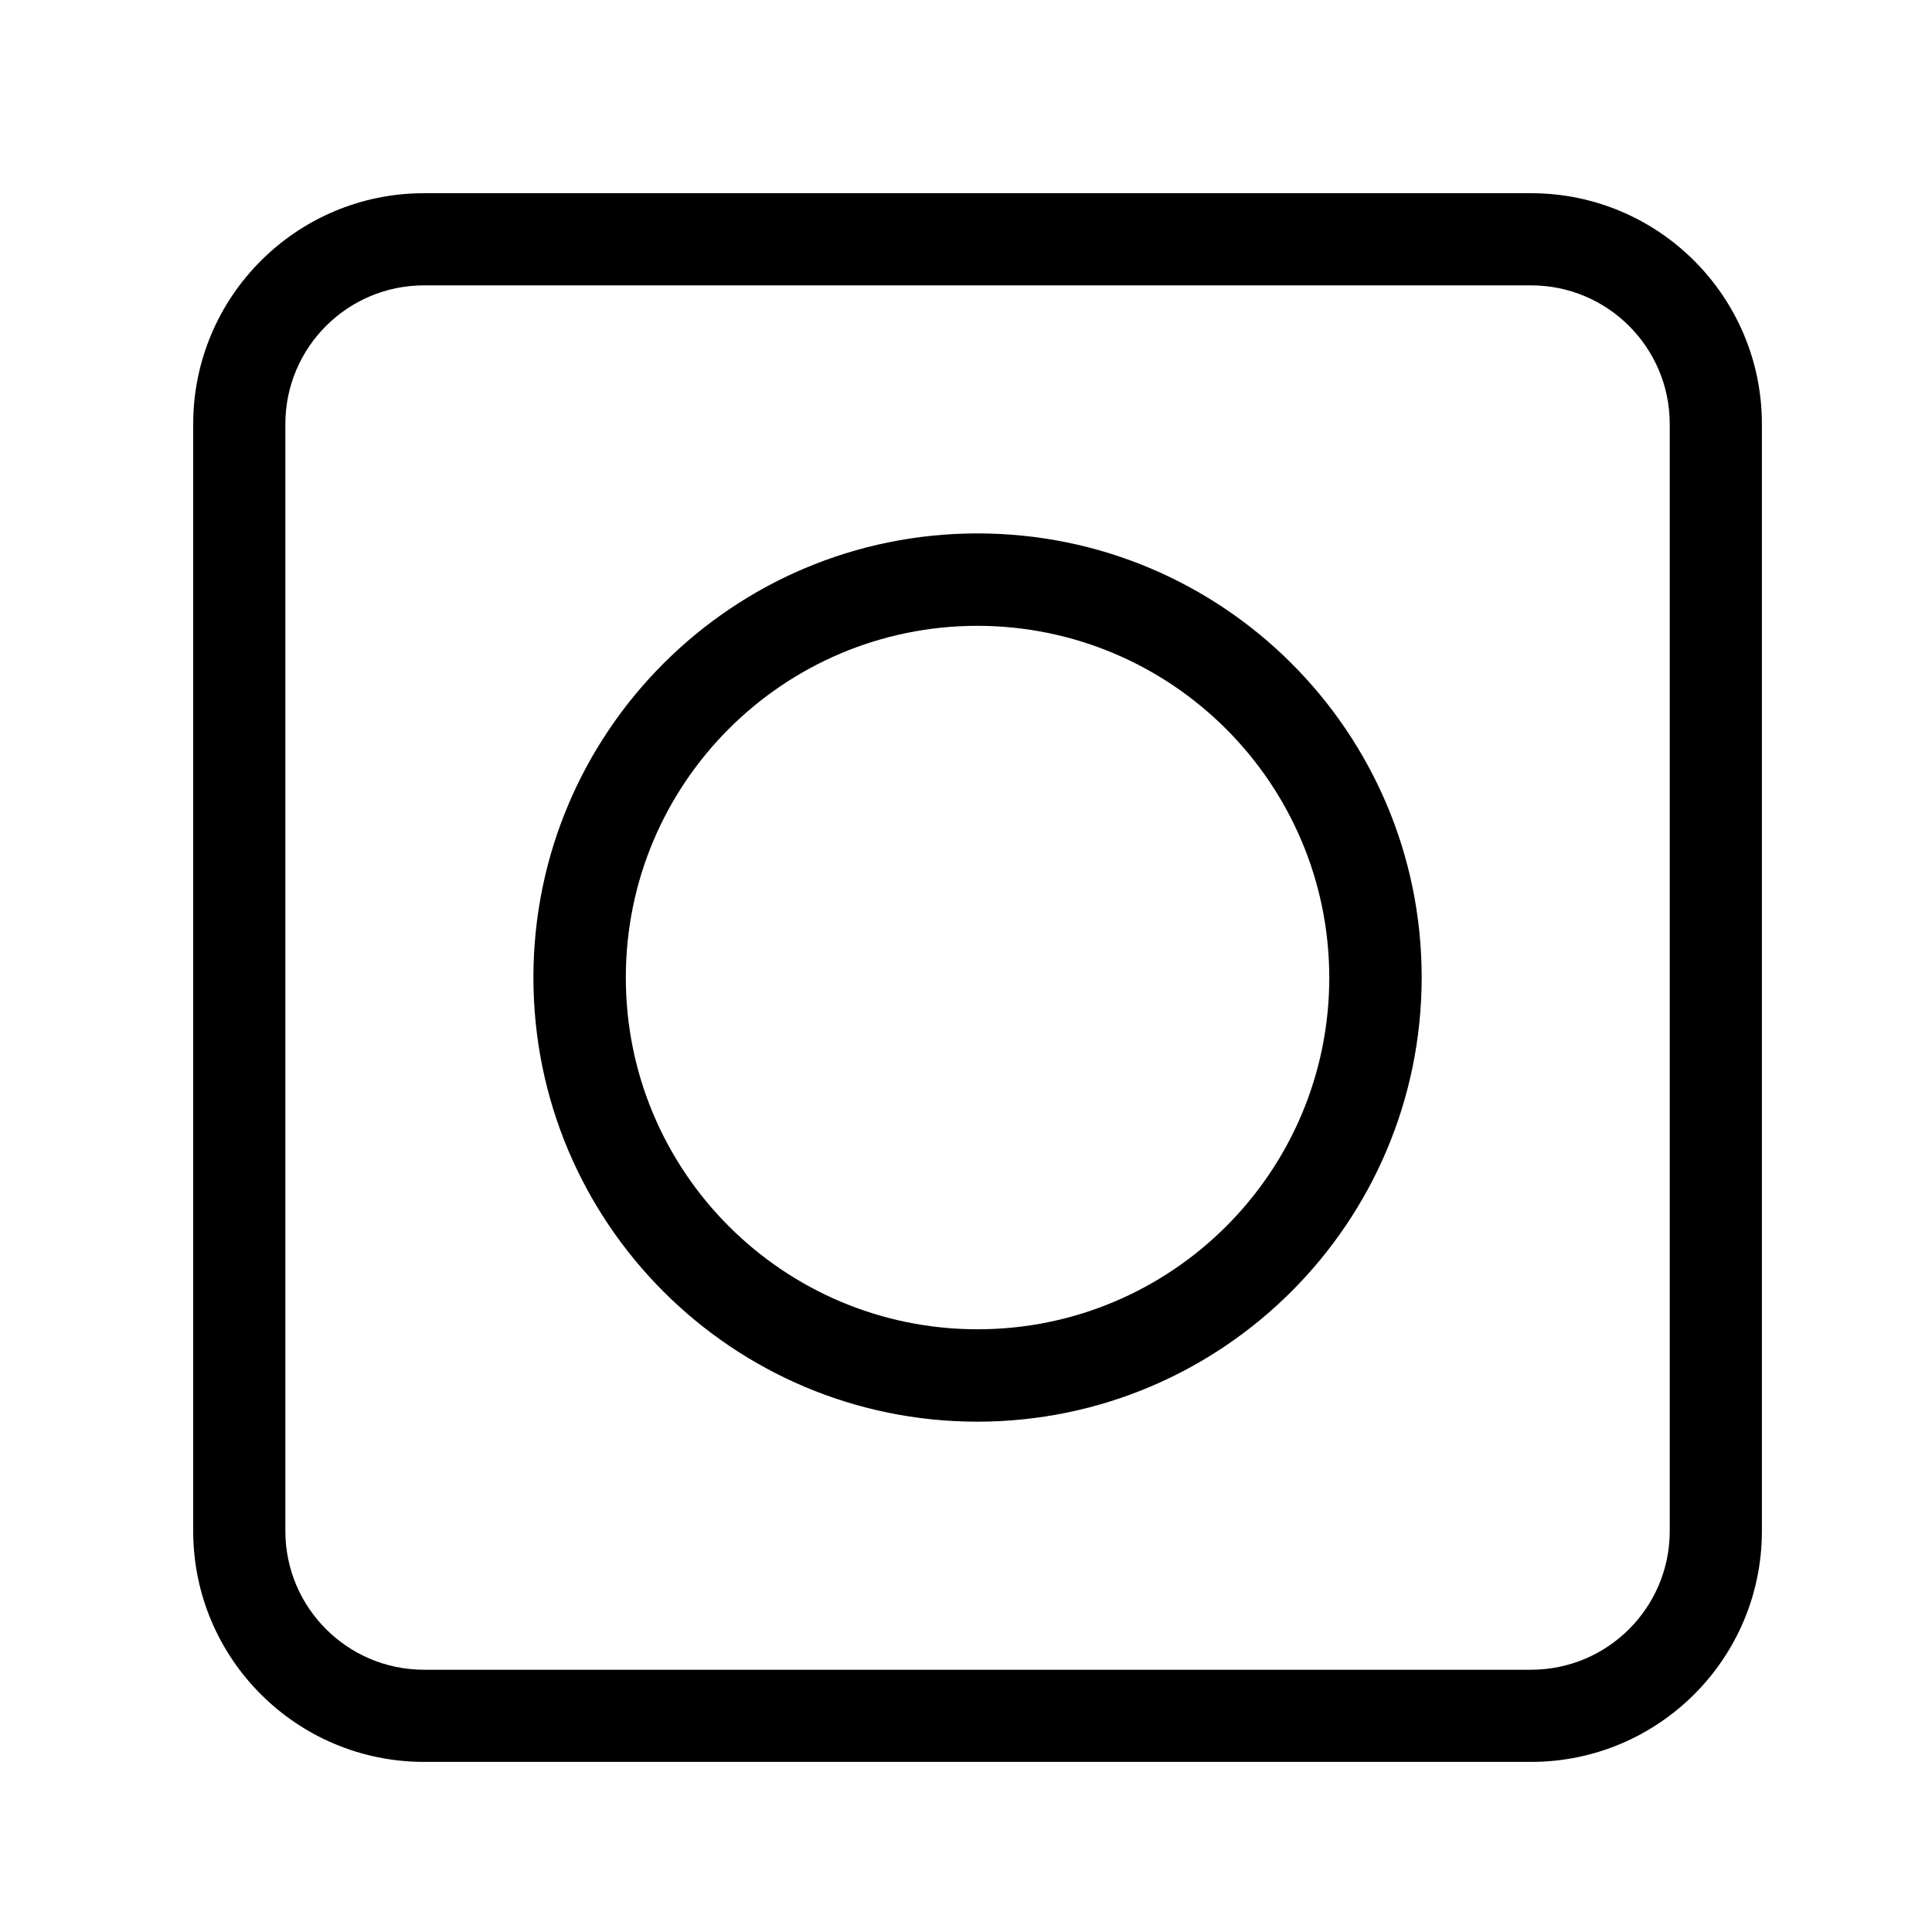
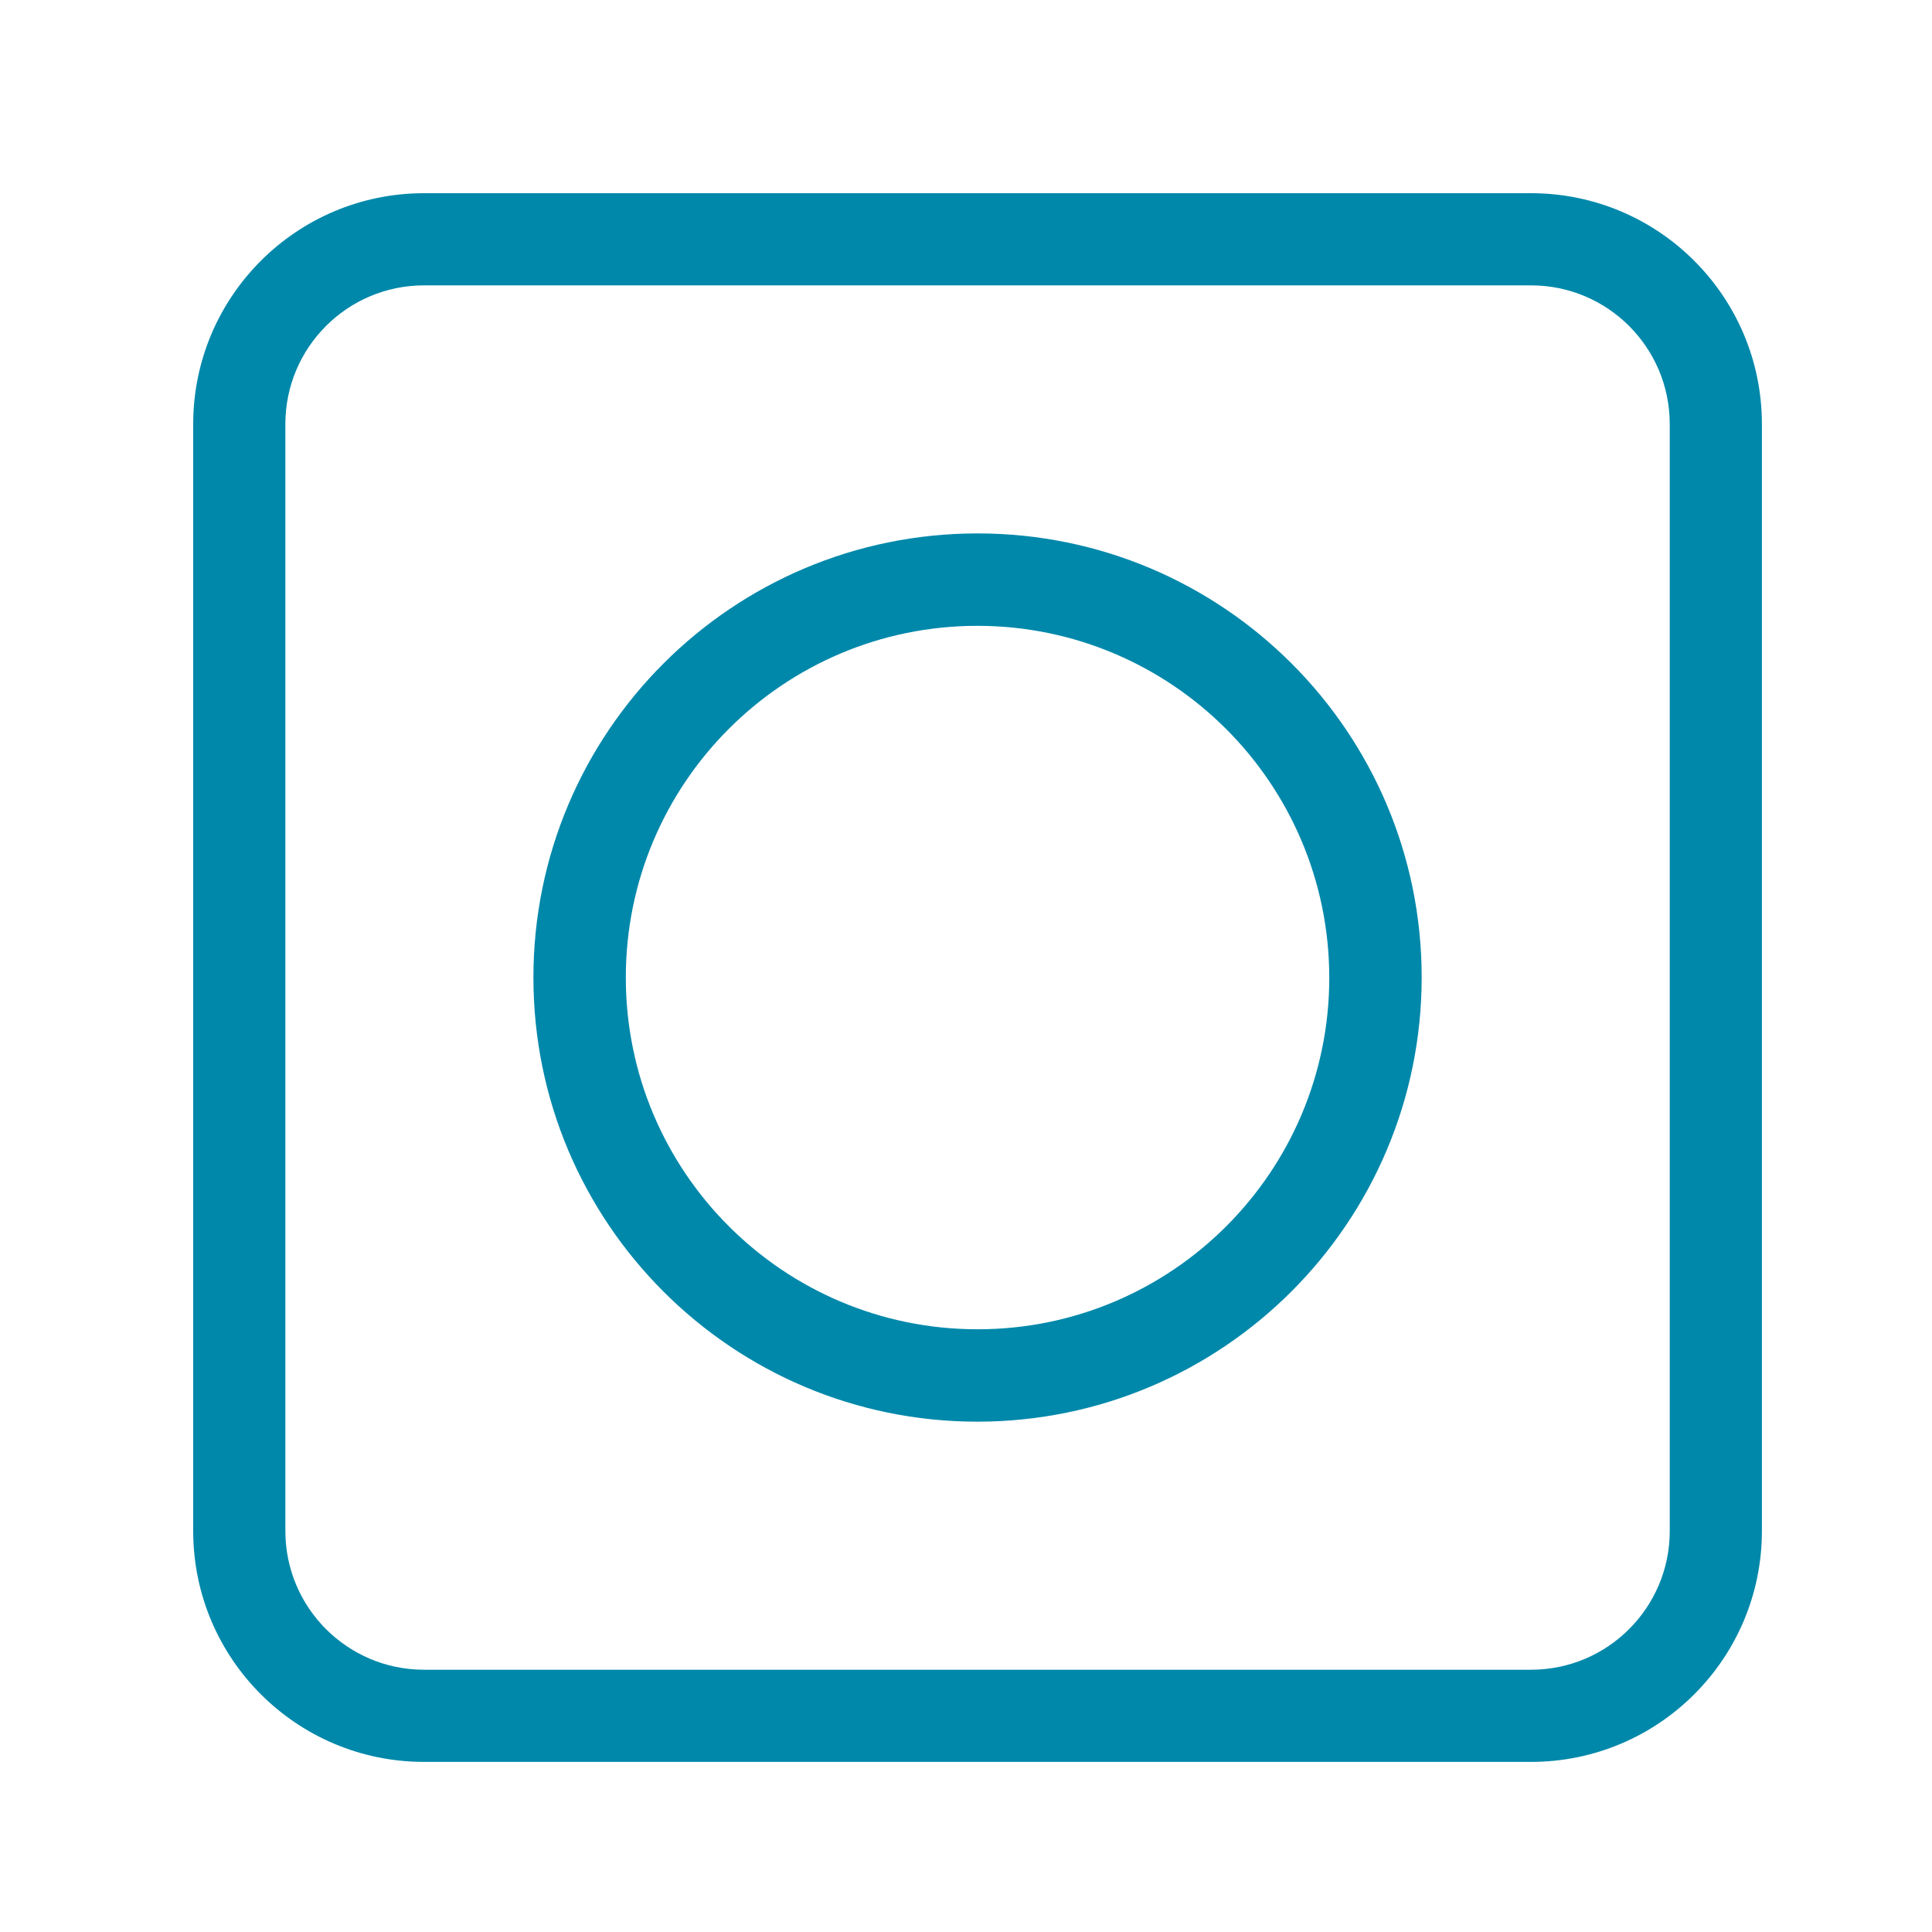
<svg xmlns="http://www.w3.org/2000/svg" id="svg3753" version="1.1" viewBox="0 0 100 100" height="100" width="100">
  <defs id="defs3757" />
-   <g transform="matrix(1.268684,0,0,1.268684,10,10)" data-name="Layer 2" id="g3745" style="fill:#000000">
-     <g data-name="Layer 1" id="g3743">
-       <path d="M 32,50.12 A 18.12,18.12 0 1 1 50.12,32 18.14,18.14 0 0 1 32,50.12 Z M 32,17.65 A 14.35,14.35 0 1 0 46.35,32 14.37,14.37 0 0 0 32,17.65 Z" id="path3739" />
-       <path d="M 54.59,64 H 9.41 A 9.42,9.42 0 0 1 0,54.59 V 9.41 A 9.42,9.42 0 0 1 9.41,0 H 54.59 A 9.42,9.42 0 0 1 64,9.41 V 54.59 A 9.42,9.42 0 0 1 54.59,64 Z M 9.41,3.76 A 5.66,5.66 0 0 0 3.76,9.41 v 45.18 a 5.66,5.66 0 0 0 5.65,5.65 h 45.18 a 5.66,5.66 0 0 0 5.65,-5.65 V 9.41 A 5.66,5.66 0 0 0 54.59,3.76 Z" id="path3741" />
+   <g transform="matrix(1.268684,0,0,1.268684,10,10)" data-name="Layer 2" id="g3745" style="fill:#0088aa">
+     <g data-name="Layer 1" id="g3743" style="fill:#0088aa">
+       <path d="M 32,50.12 A 18.12,18.12 0 1 1 50.12,32 18.14,18.14 0 0 1 32,50.12 Z M 32,17.65 A 14.35,14.35 0 1 0 46.35,32 14.37,14.37 0 0 0 32,17.65 Z" id="path3739" style="fill:#0088aa" />
+       <path d="M 54.59,64 H 9.41 A 9.42,9.42 0 0 1 0,54.59 V 9.41 A 9.42,9.42 0 0 1 9.41,0 H 54.59 A 9.42,9.42 0 0 1 64,9.41 V 54.59 A 9.42,9.42 0 0 1 54.59,64 Z M 9.41,3.76 A 5.66,5.66 0 0 0 3.76,9.41 v 45.18 a 5.66,5.66 0 0 0 5.65,5.65 h 45.18 a 5.66,5.66 0 0 0 5.65,-5.65 V 9.41 A 5.66,5.66 0 0 0 54.59,3.76 Z" id="path3741" style="fill:#0088aa" />
    </g>
  </g>
</svg>
